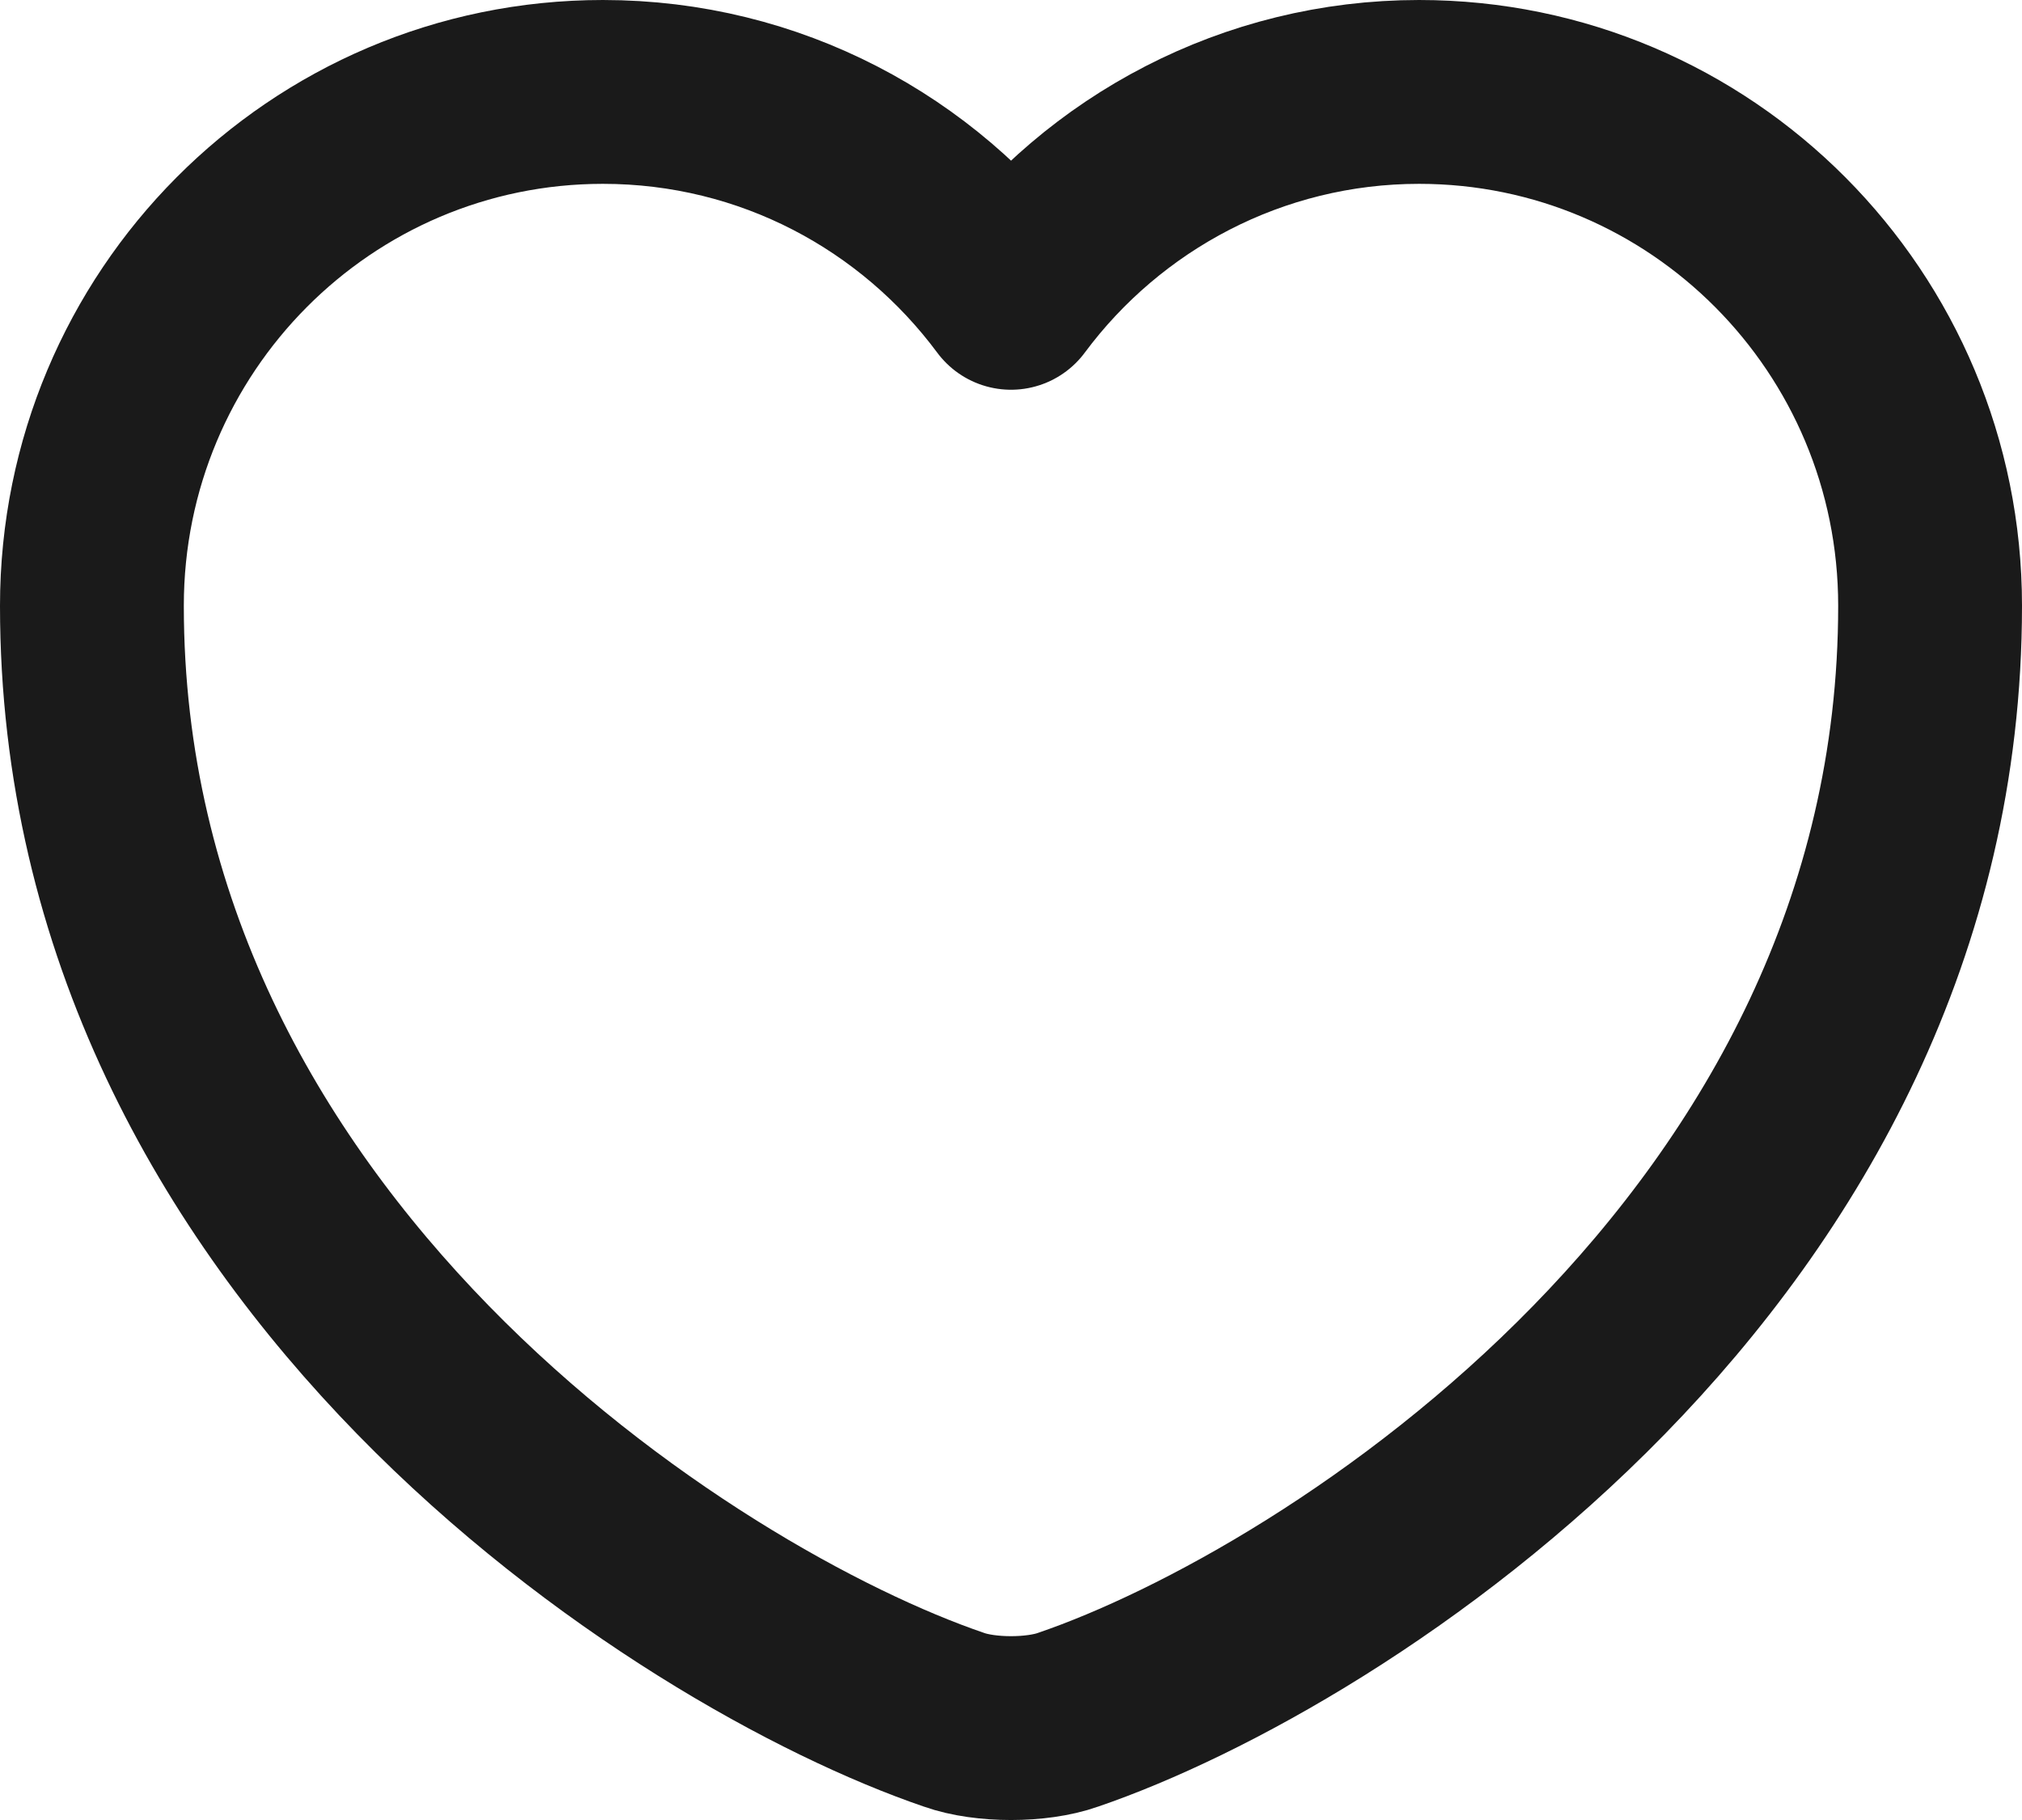
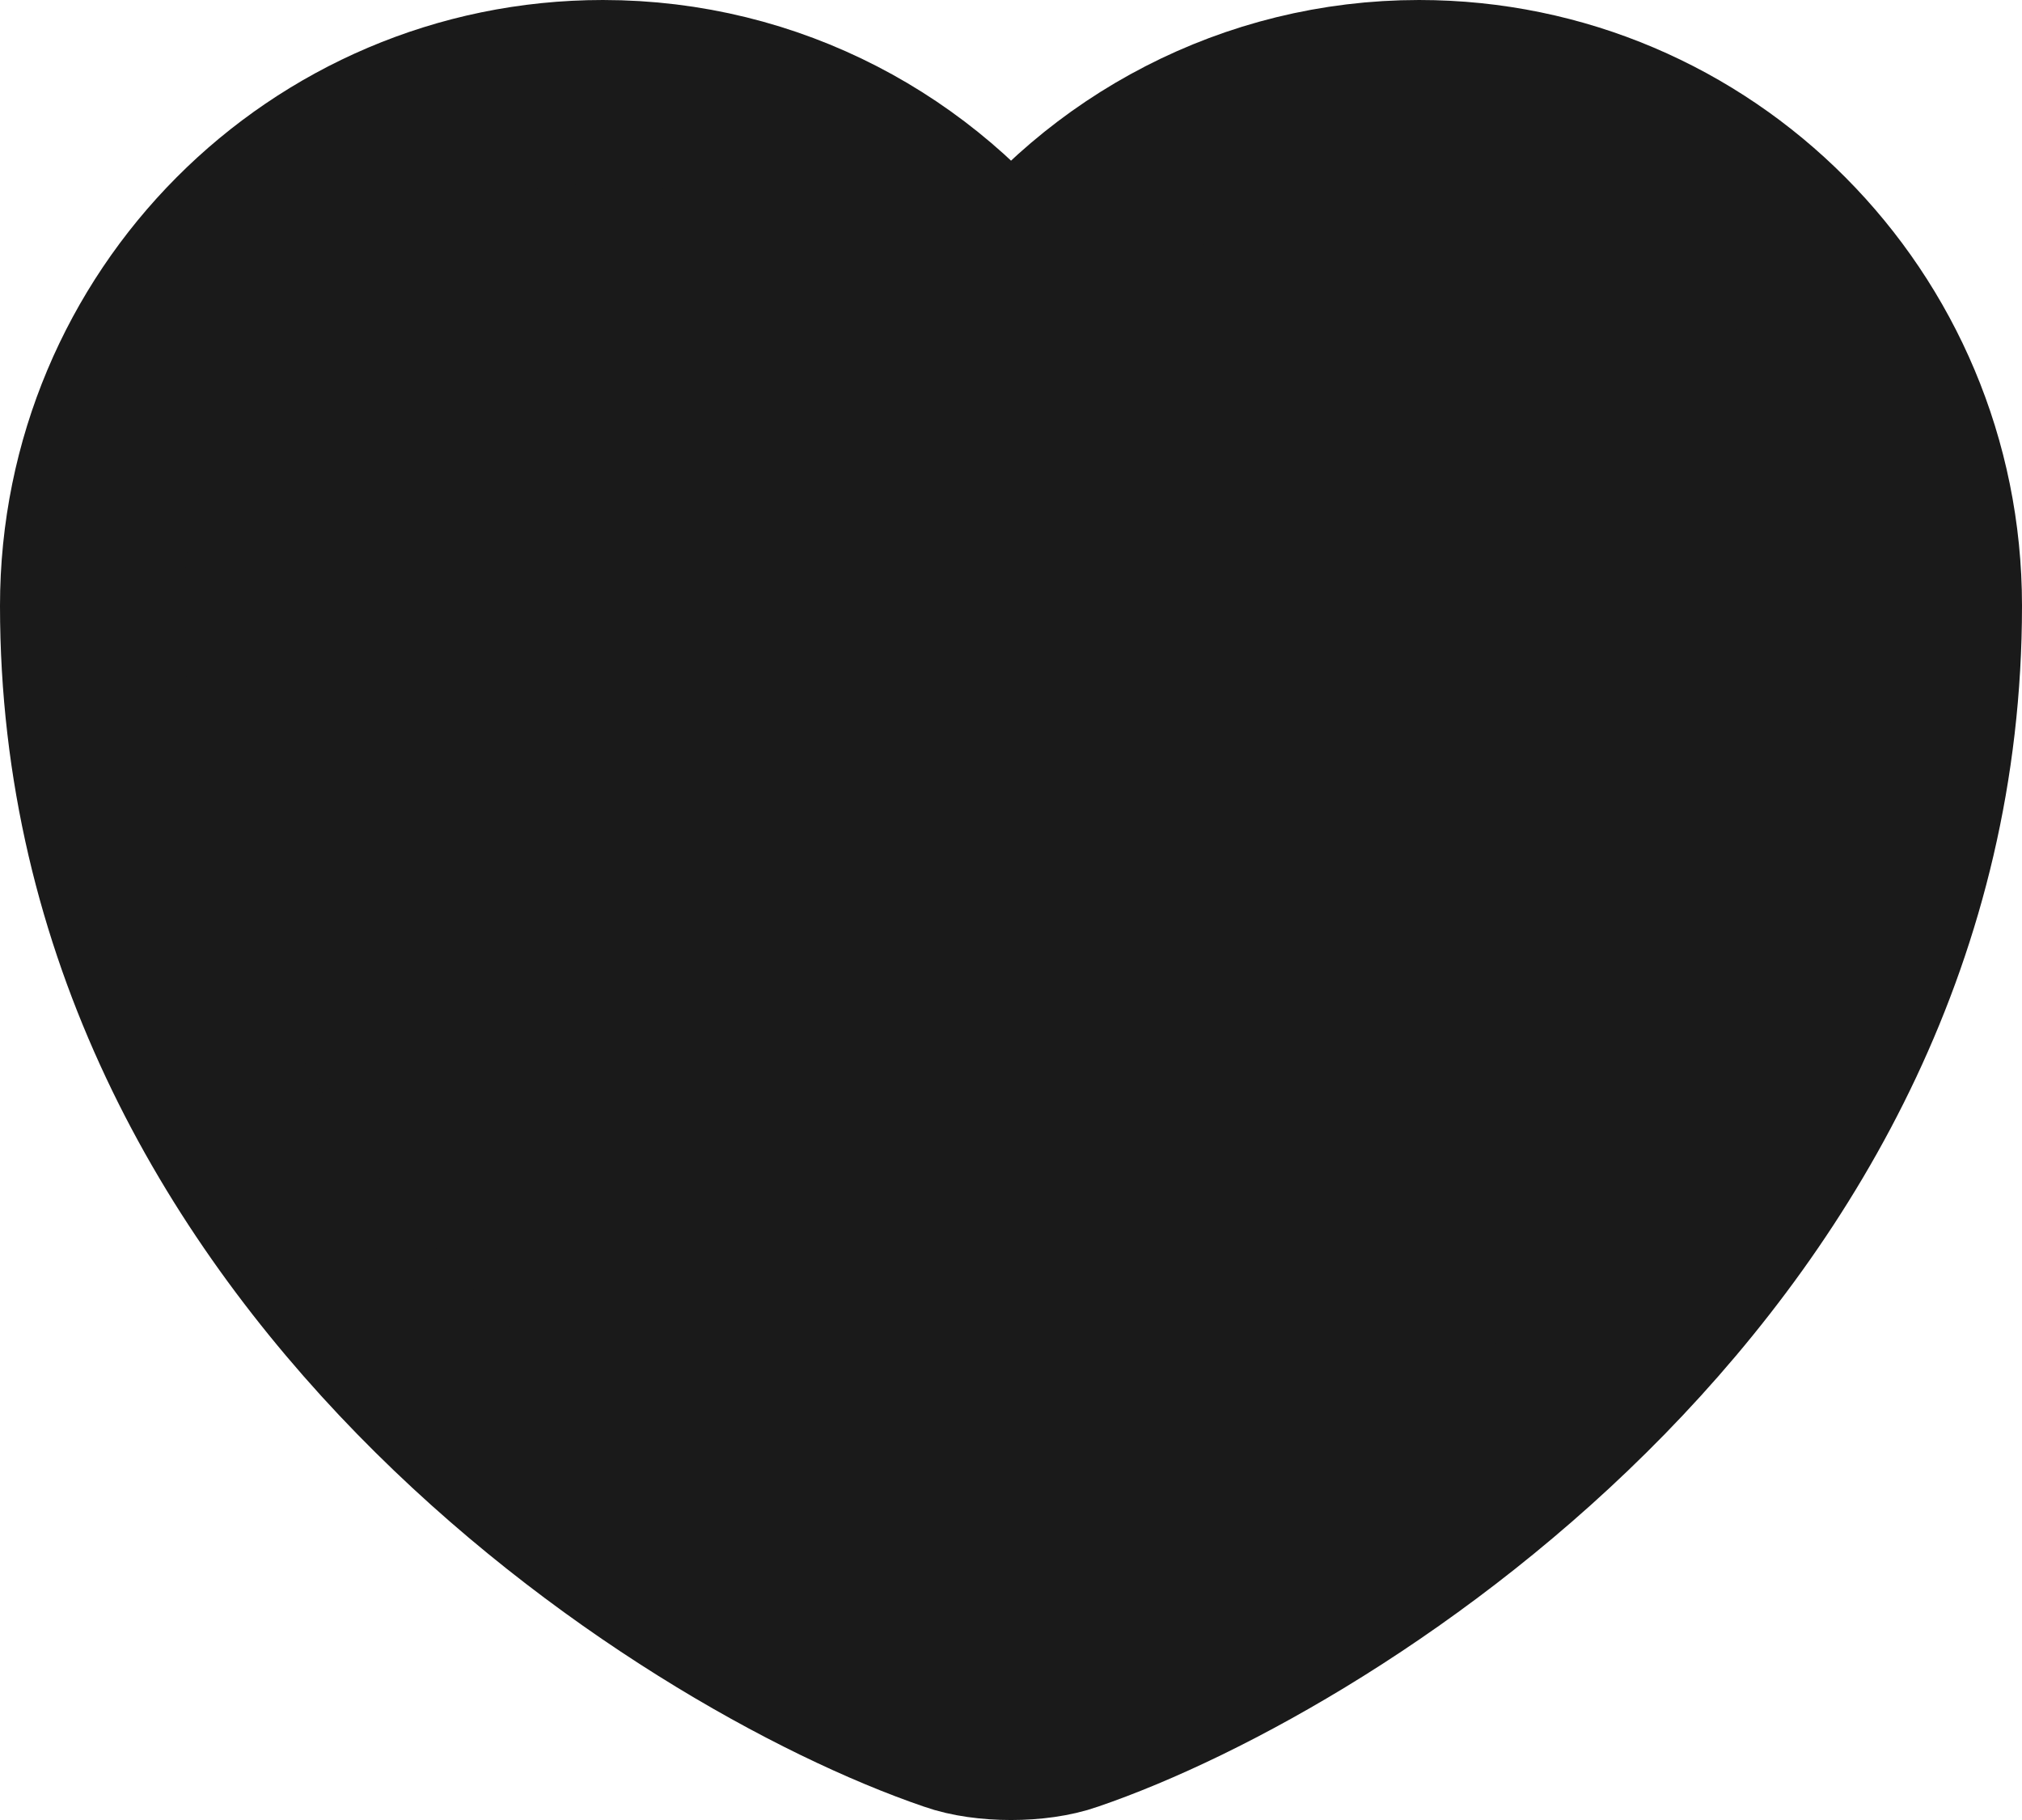
- <svg xmlns="http://www.w3.org/2000/svg" preserveAspectRatio="none" width="100%" height="100%" overflow="visible" style="display: block;" viewBox="0 0 27.5 24.75" fill="none">
+ <svg xmlns="http://www.w3.org/2000/svg" preserveAspectRatio="none" width="100%" height="100%" overflow="visible" style="display: block;" viewBox="0 0 27.5 24.75" fill="#1a1a1a">
  <g id="Group">
    <path id="Vector" d="M14.525 23.387C14.1 23.538 13.4 23.538 12.975 23.387C9.35 22.15 1.25 16.988 1.25 8.238C1.25 4.375 4.362 1.25 8.2 1.25C10.475 1.25 12.488 2.35 13.75 4.05C15.012 2.35 17.038 1.25 19.3 1.25C23.137 1.25 26.25 4.375 26.25 8.238C26.25 16.988 18.15 22.15 14.525 23.387Z" stroke="#1a1a1a" stroke-width="2.5" stroke-linecap="round" stroke-linejoin="round" />
  </g>
</svg>
